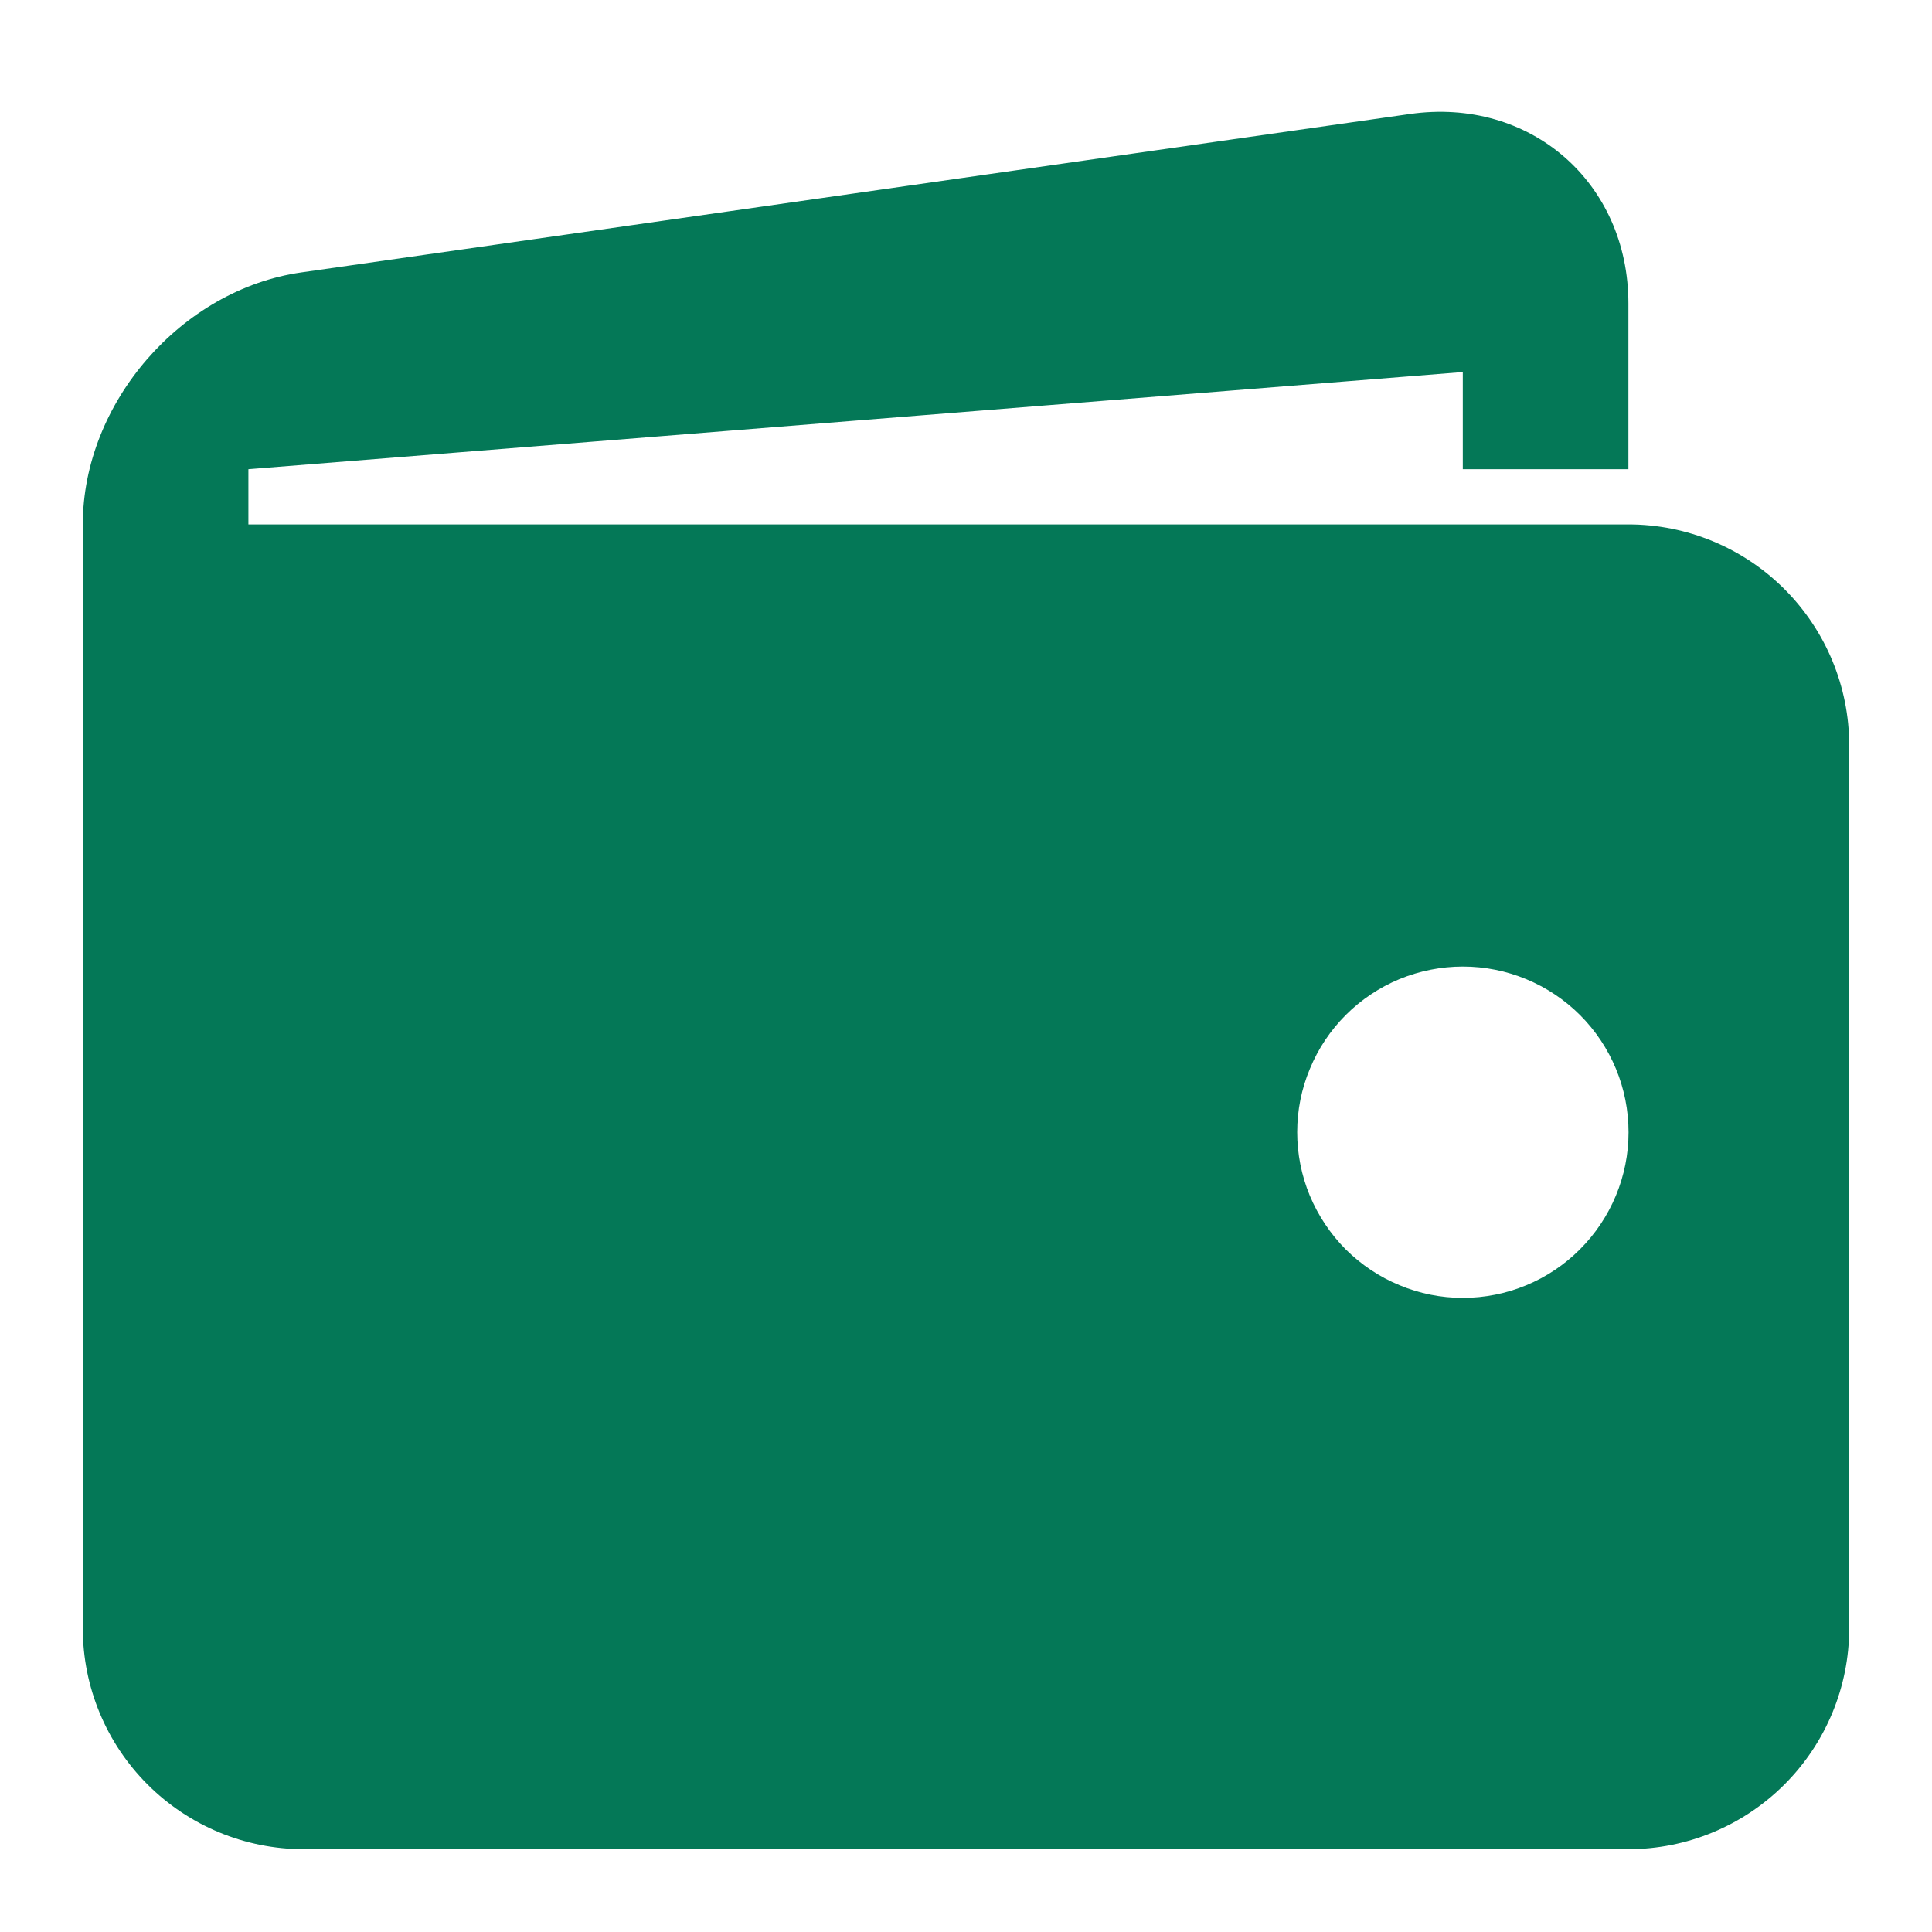
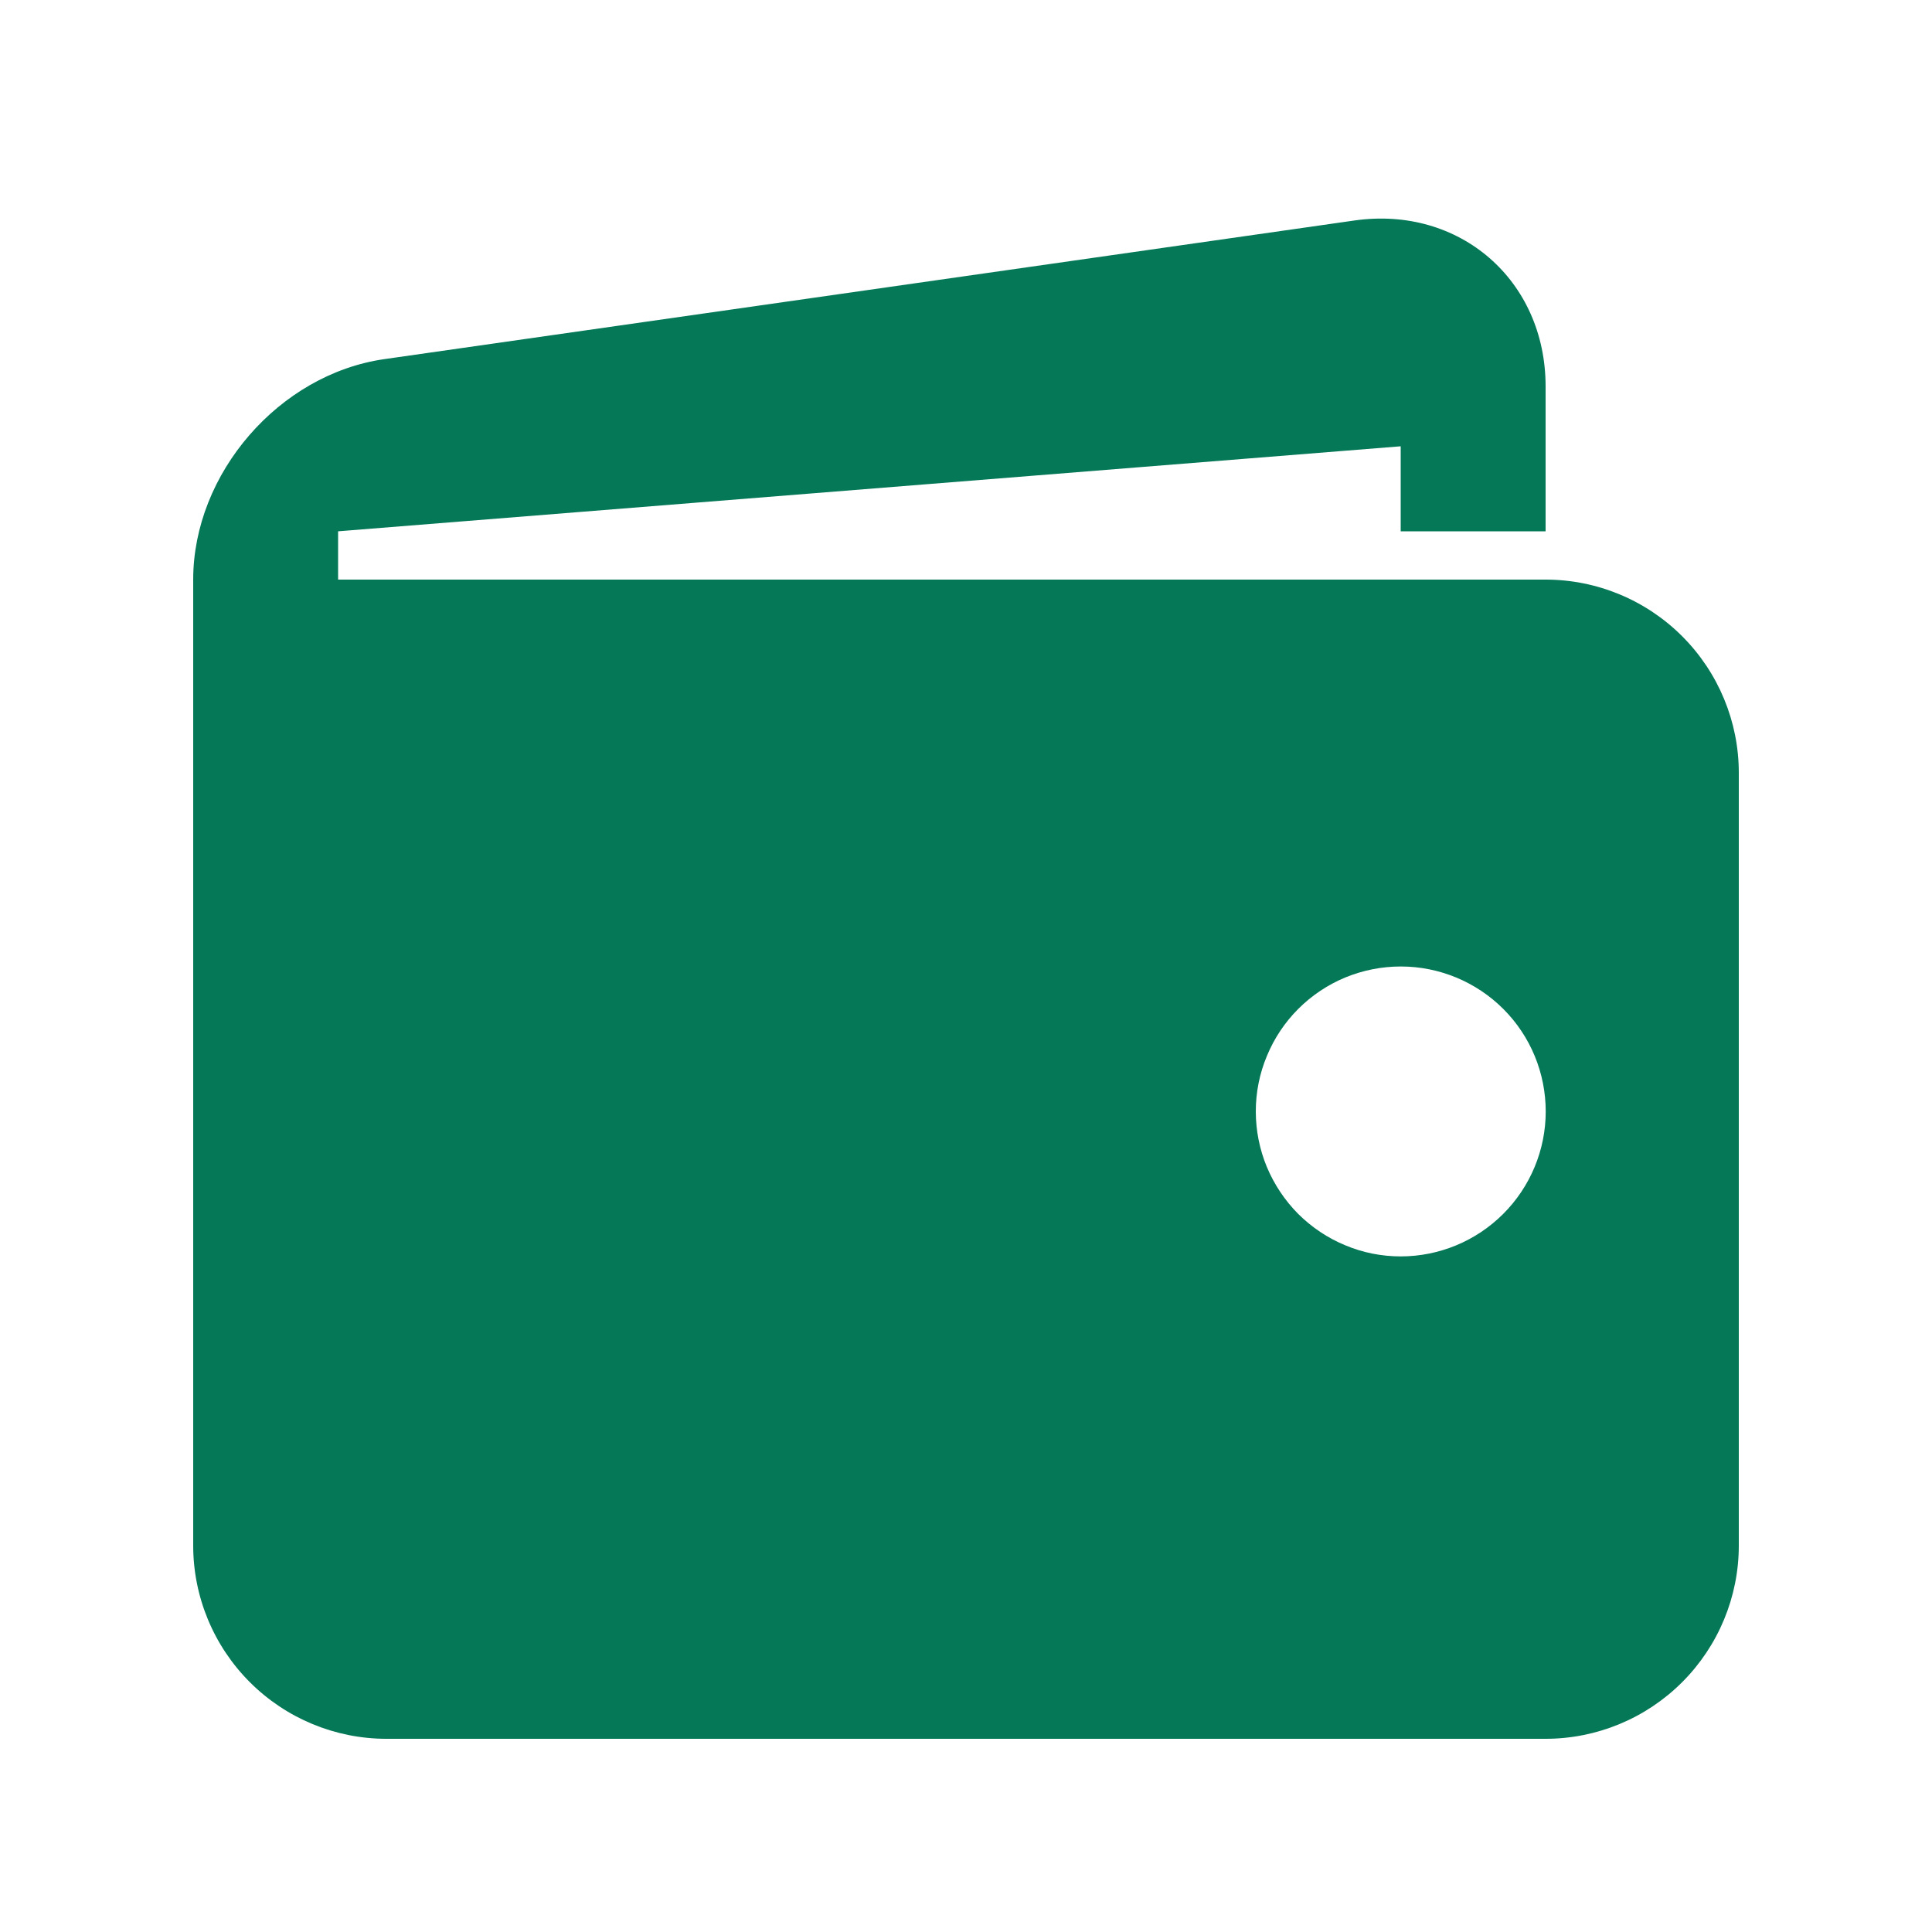
- <svg xmlns="http://www.w3.org/2000/svg" width="14" height="14" viewBox="0 0 14 14" fill="none">
-   <path d="M11.8 3.8H1.8V3.4L10.6 2.696V3.4H11.8V2.2C11.8 1.32 11.087 0.702 10.217 0.826L2.184 1.974C1.313 2.098 0.6 2.92 0.6 3.8V11.8C0.6 12.224 0.769 12.631 1.069 12.931C1.369 13.231 1.776 13.4 2.2 13.4H11.8C12.224 13.4 12.631 13.231 12.931 12.931C13.231 12.631 13.4 12.224 13.4 11.8V5.4C13.4 4.976 13.231 4.569 12.931 4.269C12.631 3.969 12.224 3.8 11.8 3.8ZM10.6 9.405C10.442 9.405 10.286 9.374 10.141 9.313C9.995 9.253 9.863 9.164 9.751 9.053C9.64 8.941 9.552 8.809 9.491 8.663C9.431 8.518 9.4 8.362 9.4 8.204C9.4 8.046 9.431 7.89 9.492 7.745C9.552 7.599 9.64 7.467 9.752 7.355C9.863 7.244 9.996 7.155 10.141 7.095C10.287 7.035 10.443 7.004 10.601 7.004C10.919 7.004 11.225 7.131 11.45 7.356C11.675 7.581 11.801 7.886 11.801 8.205C11.801 8.523 11.674 8.828 11.449 9.053C11.224 9.279 10.918 9.405 10.6 9.405Z" fill="#047857" />
+ <svg xmlns="http://www.w3.org/2000/svg" width="16" height="16" viewBox="0 0 16 16" fill="none">
+   <path d="M12.8 4.8H2.8V4.4L11.6 3.696V4.4H12.8V3.2C12.8 2.32 12.087 1.702 11.217 1.826L3.184 2.974C2.313 3.098 1.6 3.92 1.6 4.8V12.8C1.6 13.224 1.769 13.631 2.069 13.931C2.369 14.231 2.776 14.4 3.2 14.4H12.8C13.224 14.4 13.631 14.231 13.931 13.931C14.231 13.631 14.4 13.224 14.4 12.8V6.4C14.4 5.976 14.231 5.569 13.931 5.269C13.631 4.969 13.224 4.8 12.8 4.8ZM11.6 10.405C11.442 10.405 11.286 10.374 11.141 10.313C10.995 10.253 10.863 10.164 10.751 10.053C10.64 9.941 10.552 9.809 10.491 9.663C10.431 9.518 10.4 9.362 10.4 9.204C10.4 9.046 10.431 8.89 10.492 8.745C10.552 8.599 10.64 8.467 10.752 8.355C10.863 8.244 10.996 8.155 11.141 8.095C11.287 8.035 11.443 8.004 11.601 8.004C11.919 8.004 12.225 8.131 12.45 8.356C12.675 8.581 12.801 8.886 12.801 9.205C12.801 9.523 12.674 9.828 12.449 10.053C12.224 10.278 11.918 10.405 11.6 10.405Z" fill="#047857" />
</svg>
